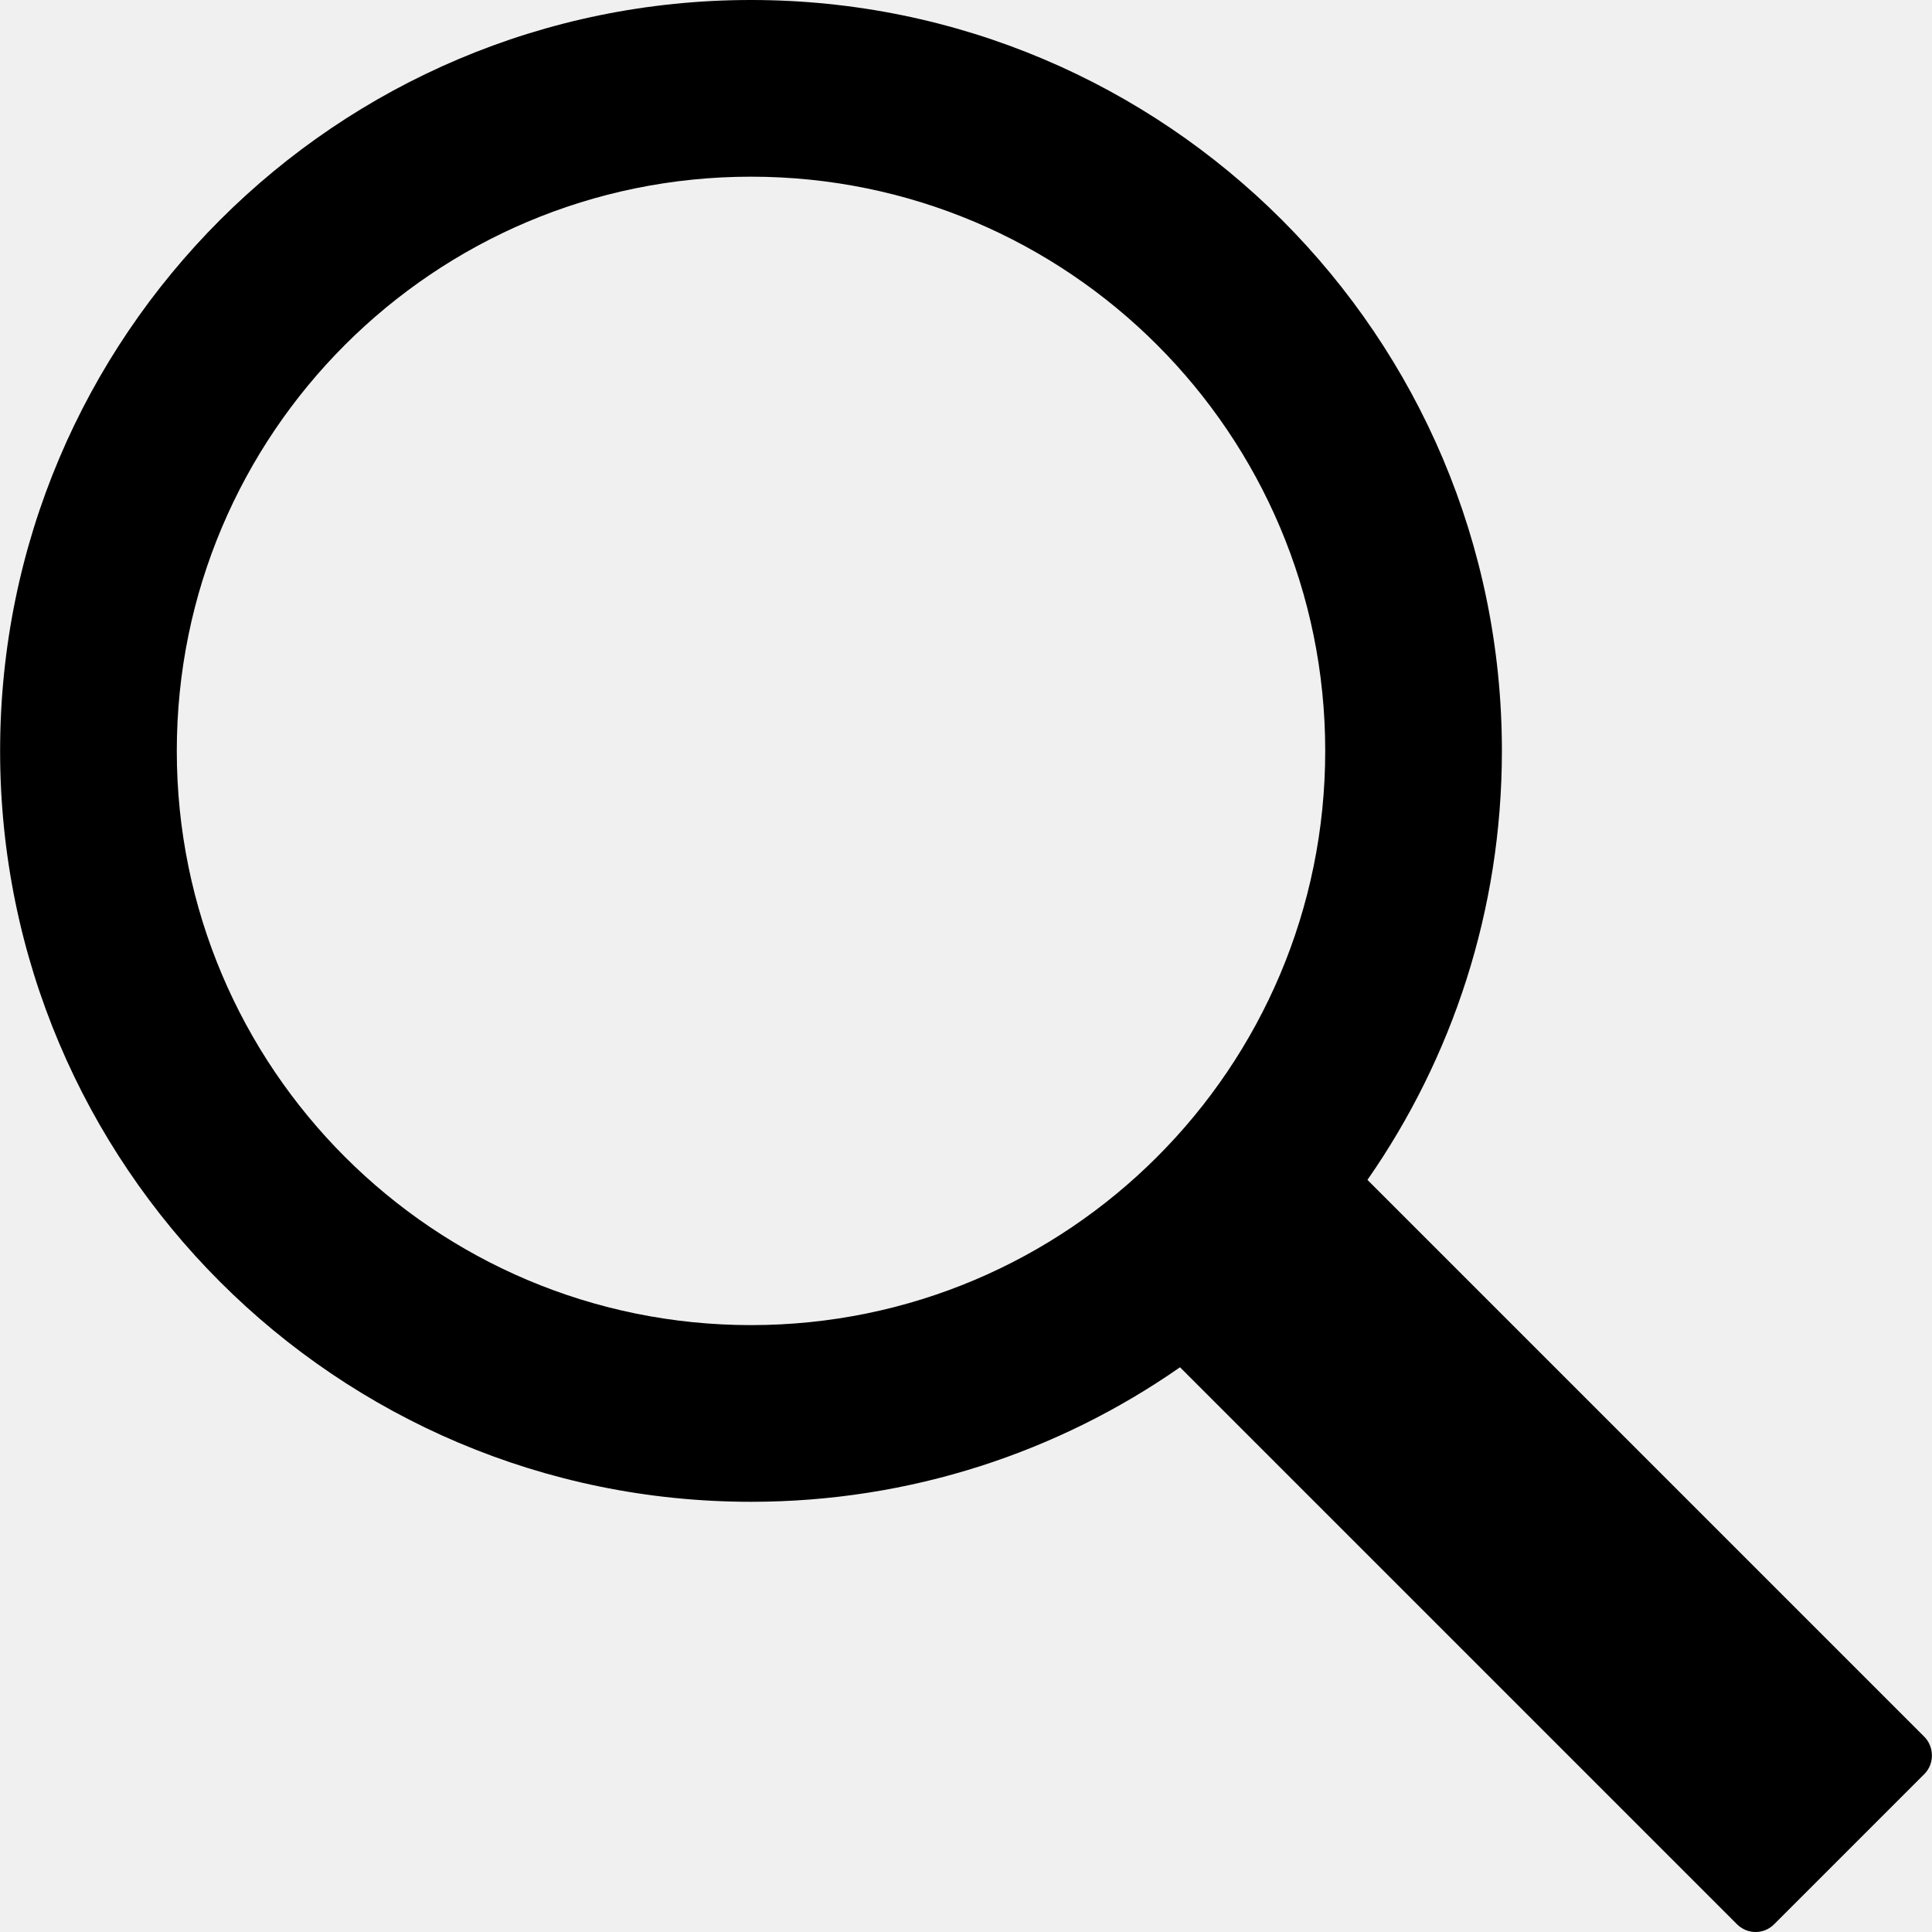
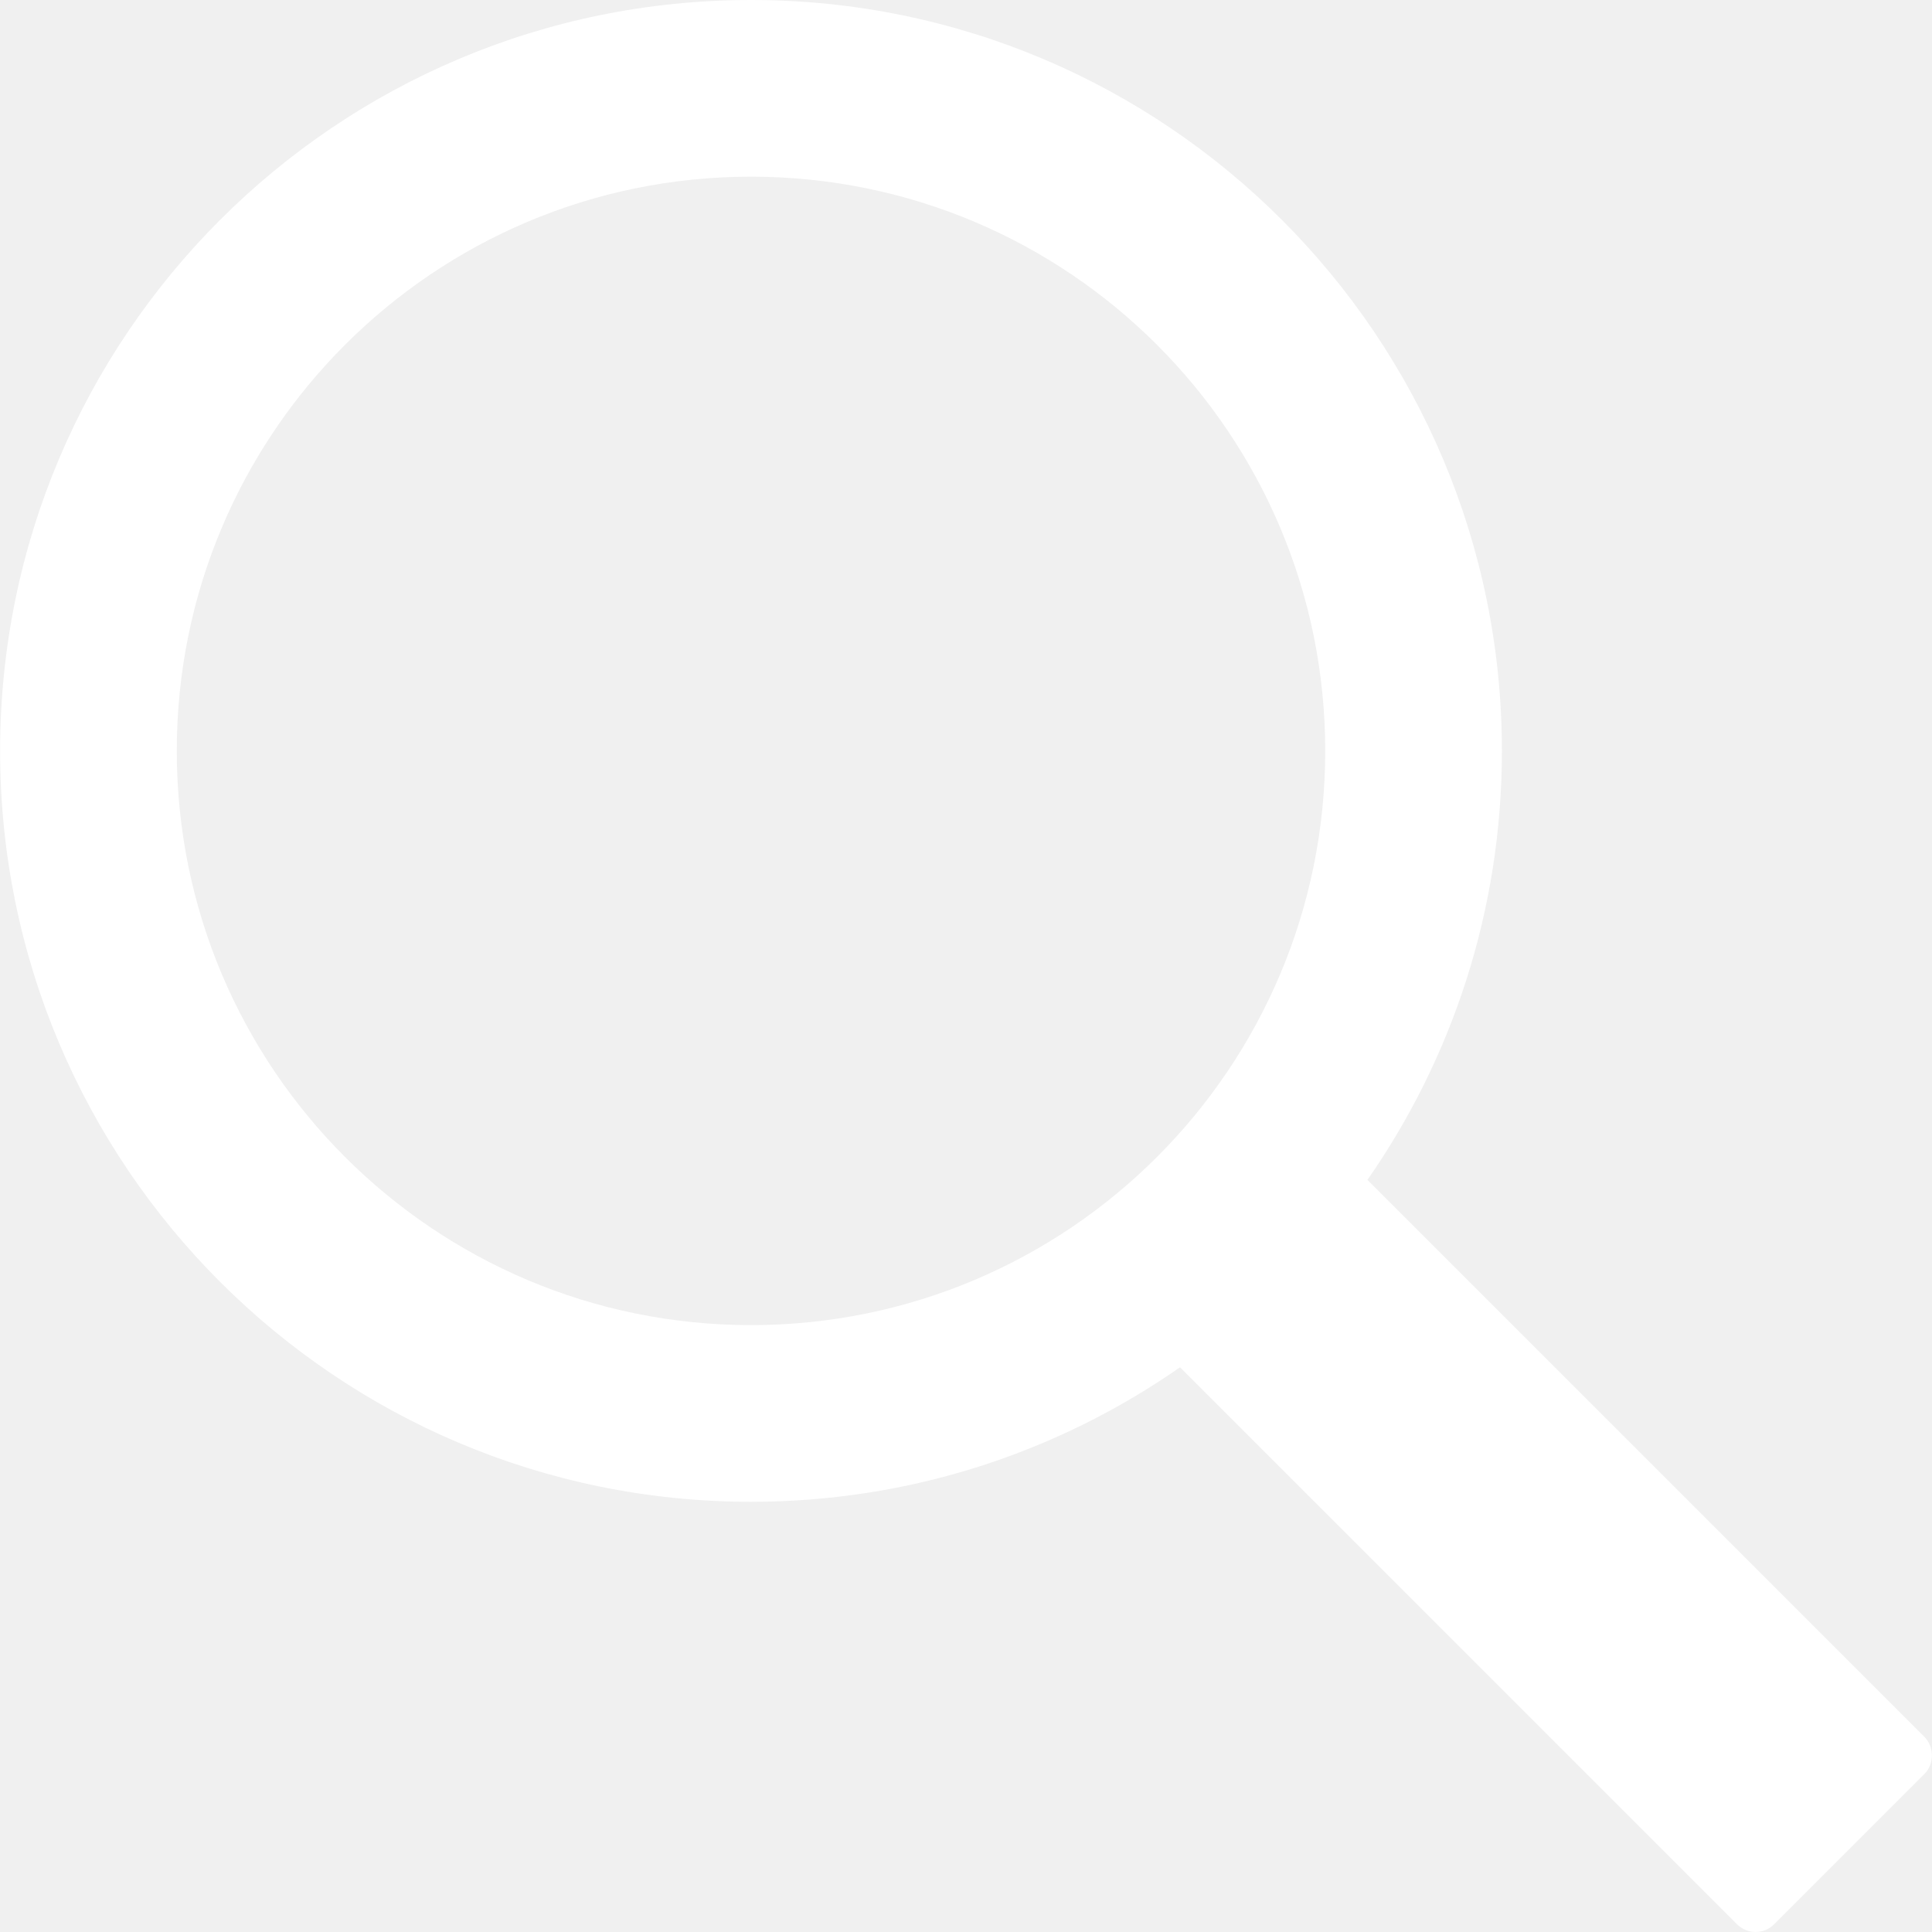
- <svg xmlns="http://www.w3.org/2000/svg" version="1.1" id="Capa_1" x="0px" y="0px" width="612.08px" height="612.08px" viewBox="0 0 612.08 612.08" style="enable-background:new 0 0 612.08 612.08;" xml:space="preserve">
+ <svg xmlns="http://www.w3.org/2000/svg" version="1.1" id="Capa_1" x="0px" y="0px" width="612.08px" height="612.08px" fill="#fff" viewBox="0 0 612.08 612.08" style="enable-background:new 0 0 612.08 612.08;" xml:space="preserve">
  <g>
    <path d="M237.927,0C106.555,0,0.035,106.52,0.035,237.893c0,131.373,106.52,237.893,237.893,237.893   c50.518,0,97.368-15.757,135.879-42.597l0.028-0.028l176.432,176.433c3.274,3.274,8.48,3.358,11.839,0l47.551-47.551   c3.274-3.274,3.106-8.703-0.028-11.838L433.223,373.8c26.84-38.539,42.597-85.39,42.597-135.907C475.82,106.52,369.3,0,237.927,0z    M237.927,419.811c-100.475,0-181.918-81.443-181.918-181.918S137.453,55.975,237.927,55.975s181.918,81.443,181.918,181.918   S338.402,419.811,237.927,419.811z" />
  </g>
  <g>
</g>
  <g>
</g>
  <g>
</g>
  <g>
</g>
  <g>
</g>
  <g>
</g>
  <g>
</g>
  <g>
</g>
  <g>
</g>
  <g>
</g>
  <g>
</g>
  <g>
</g>
  <g>
</g>
  <g>
</g>
  <g>
</g>
</svg>
